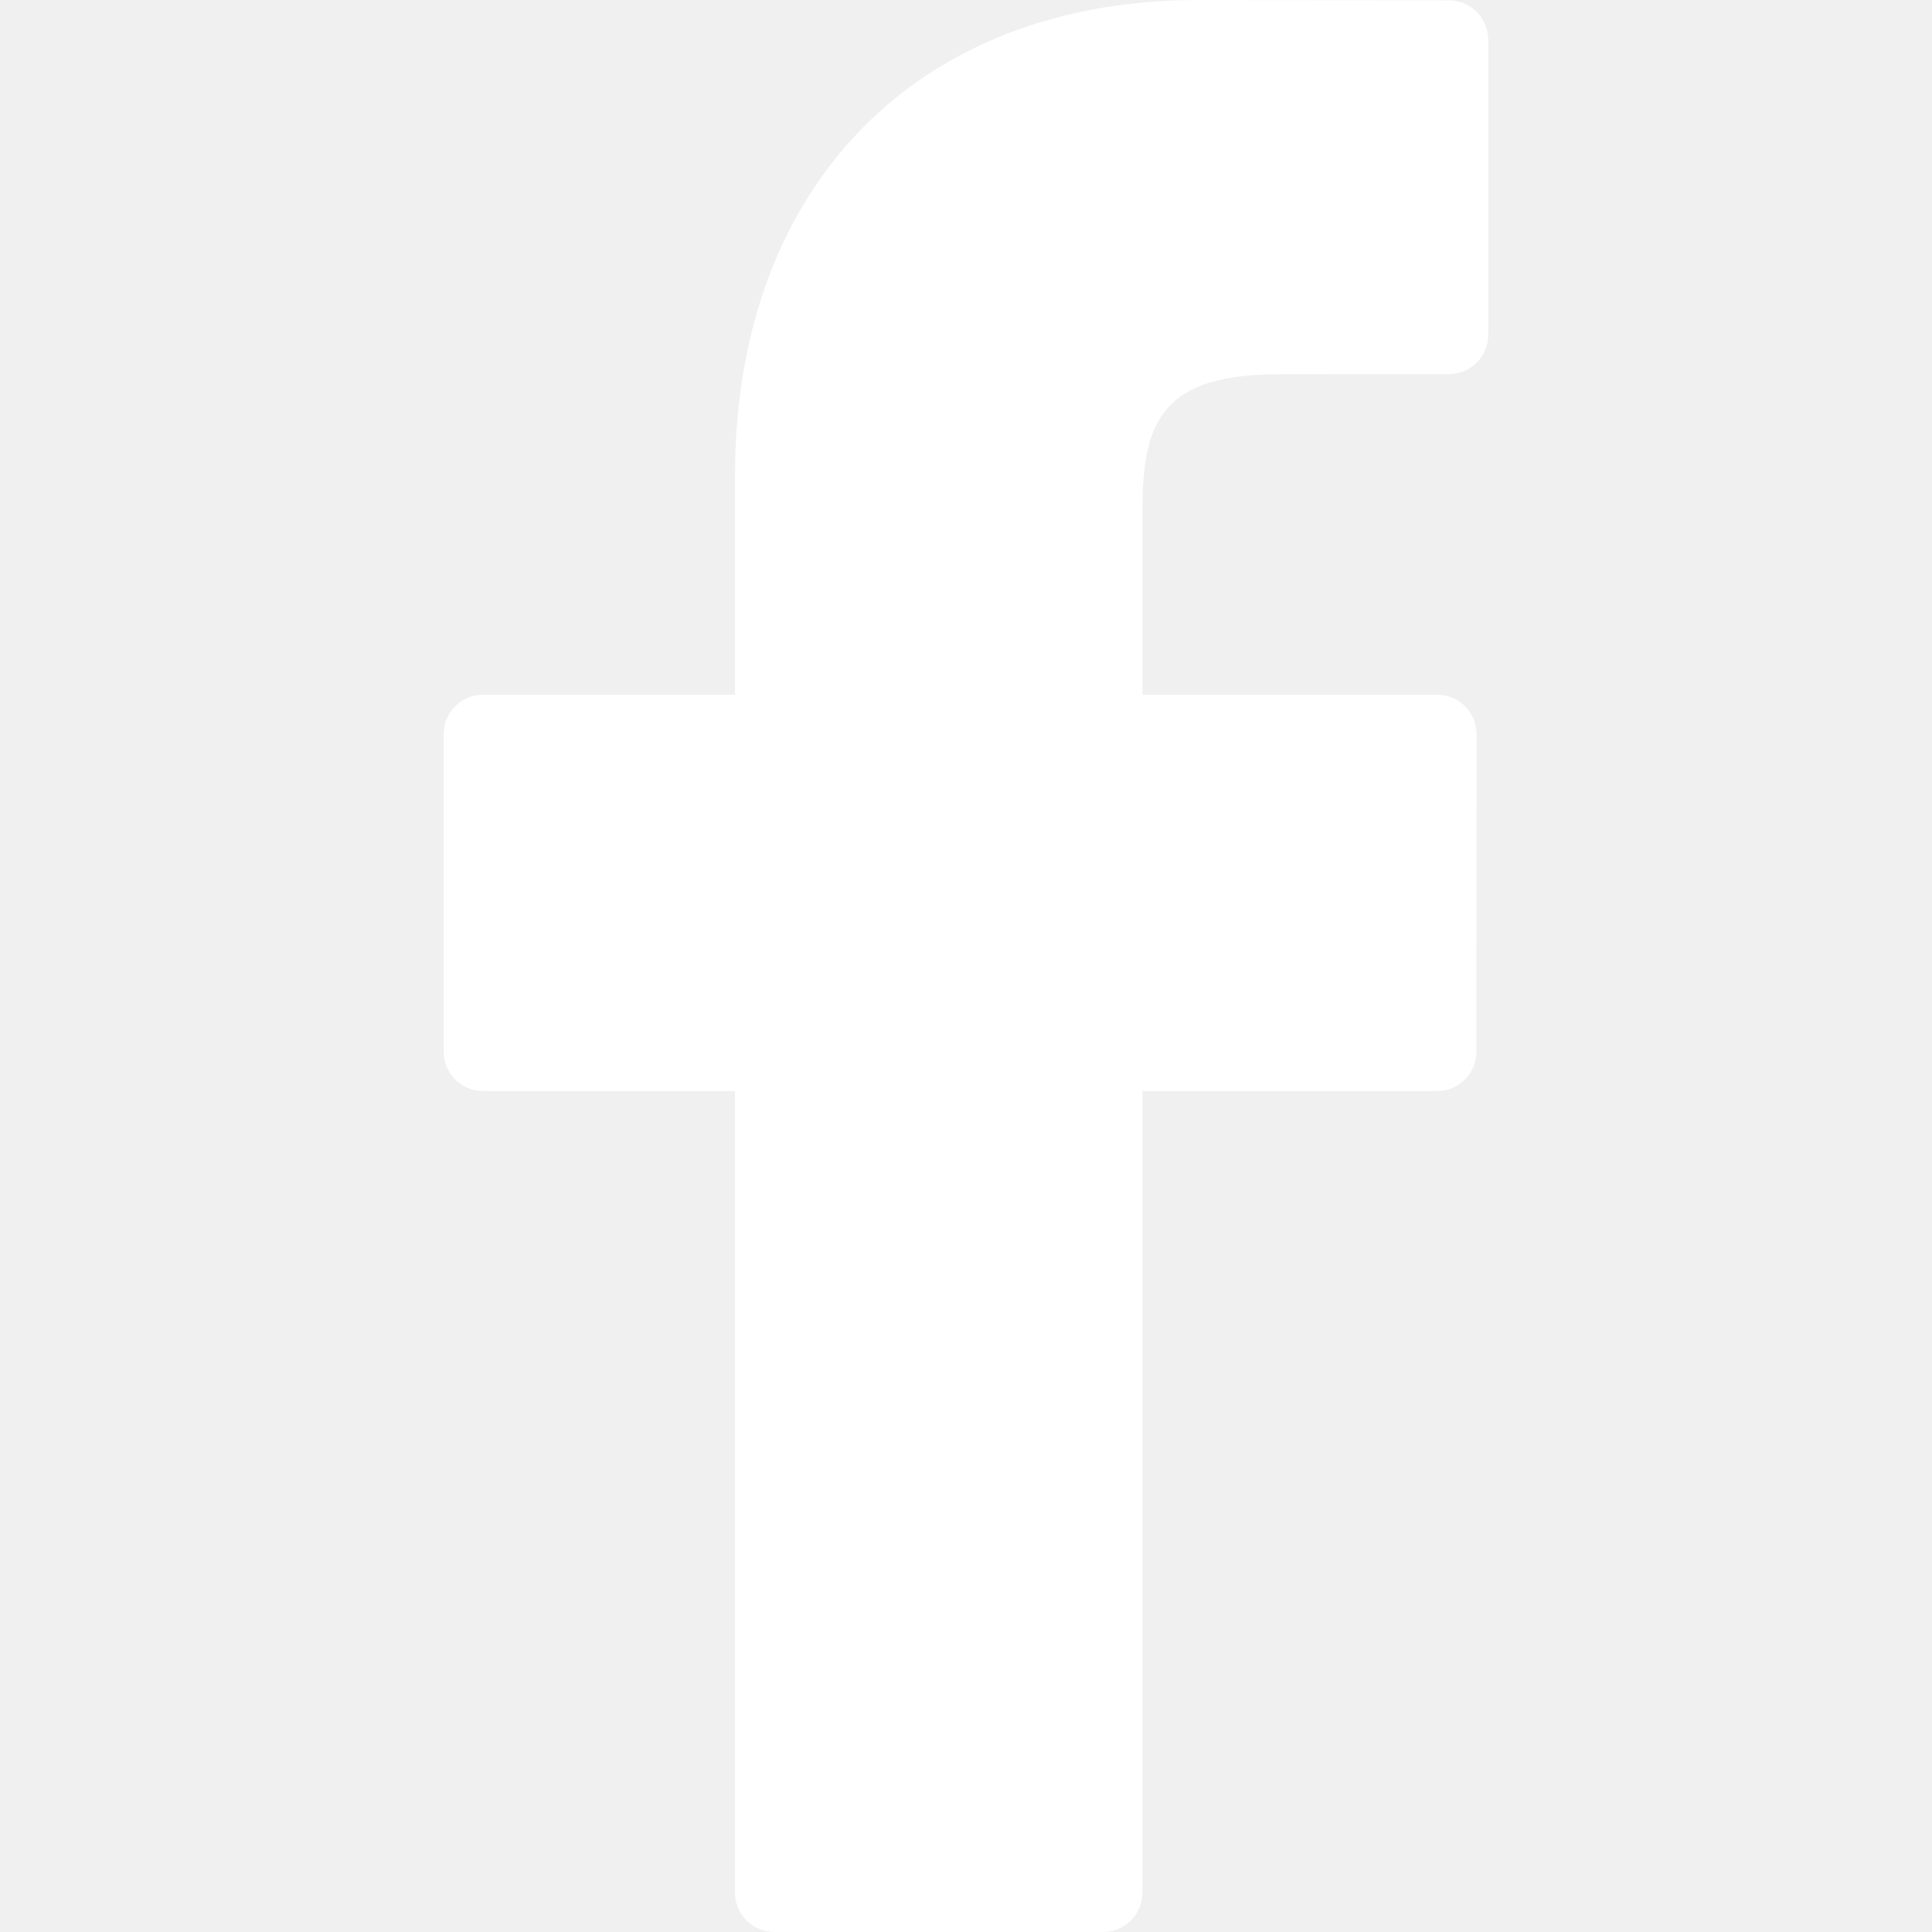
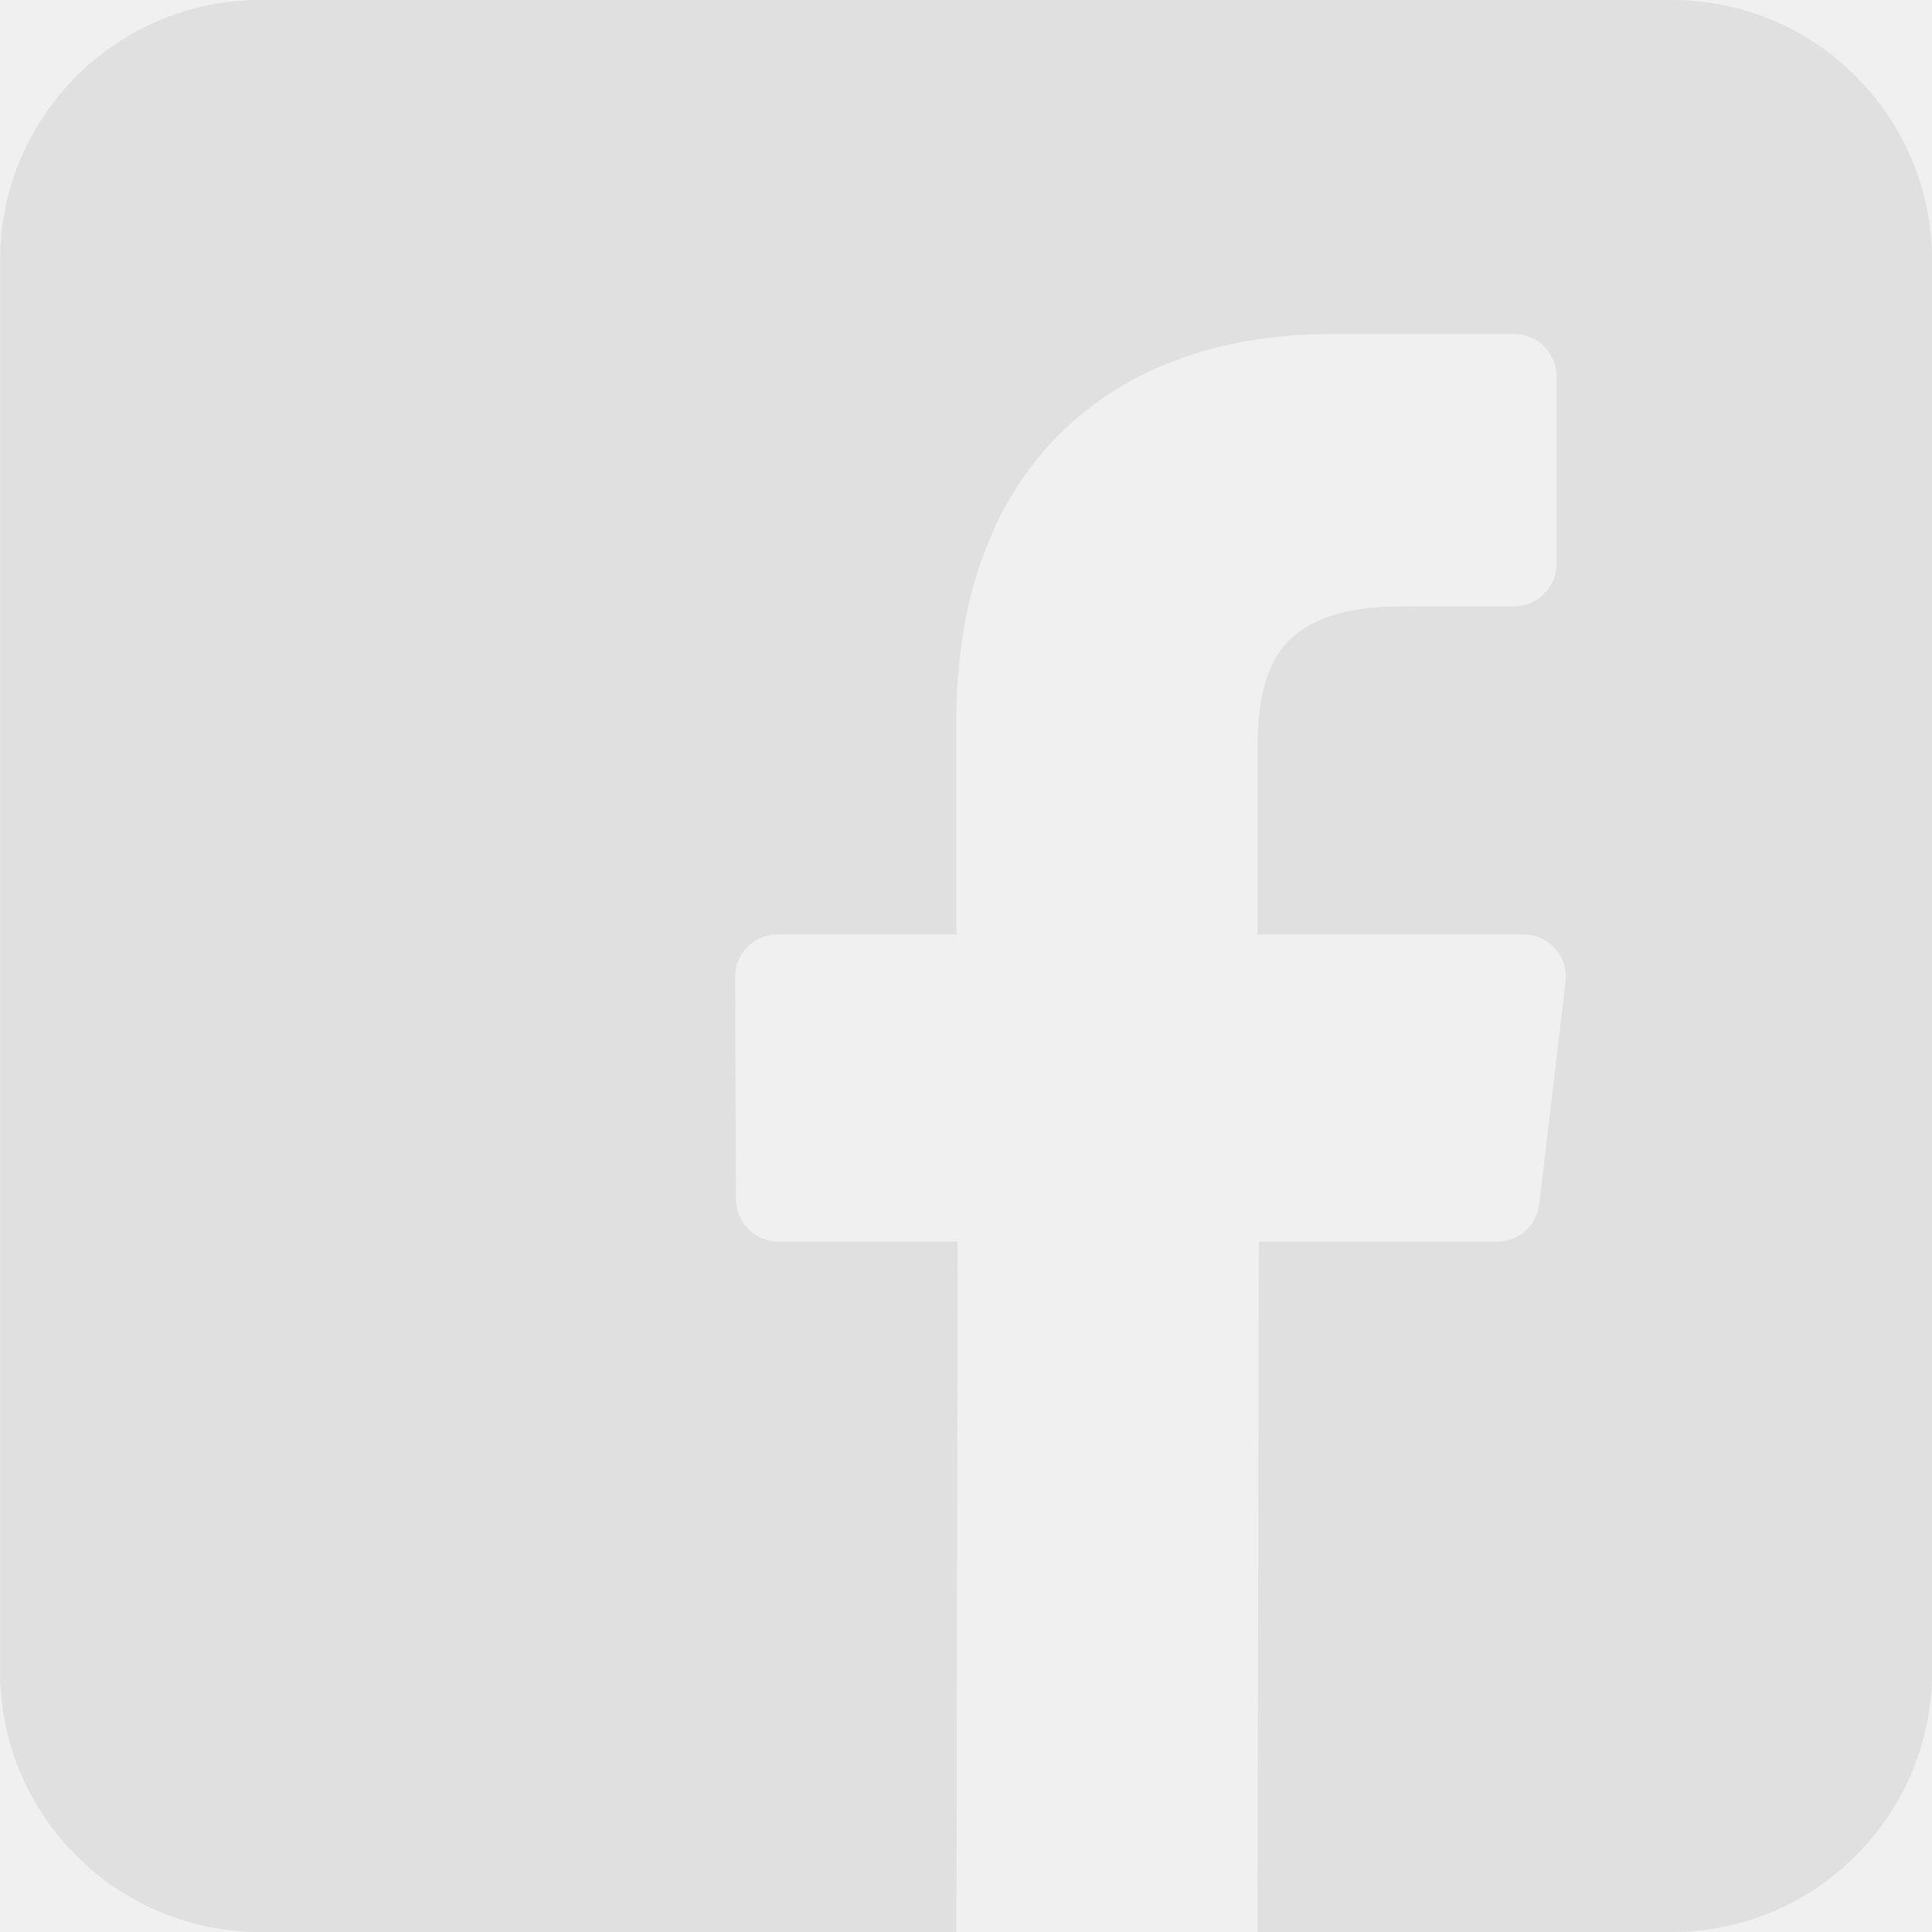
- <svg xmlns="http://www.w3.org/2000/svg" width="96.124" height="96.123" viewBox="0 0 96.124 96.123" fill="#fff">
-   <path d="M72.089.02L59.624 0C45.62 0 36.57 9.285 36.57 23.656v10.907H24.037a1.96 1.96 0 0 0-1.96 1.961v15.803a1.96 1.96 0 0 0 1.96 1.96H36.57v39.876a1.96 1.96 0 0 0 1.96 1.96h16.352a1.96 1.96 0 0 0 1.96-1.96V54.287h14.654a1.96 1.96 0 0 0 1.96-1.96l.006-15.803a1.963 1.963 0 0 0-1.961-1.961H56.842v-9.246c0-4.444 1.059-6.7 6.848-6.7l8.397-.003a1.96 1.96 0 0 0 1.959-1.96V1.98A1.96 1.96 0 0 0 72.089.02z" />
+ <svg xmlns="http://www.w3.org/2000/svg" width="30" height="30" viewBox="0 0 30 30" fill="none">
+   <g clip-path="url(#clip0)">
+     <path d="M25.958 0H4.044C1.811 0 0.001 1.81 0.001 4.043V25.957C0.001 28.19 1.811 30 4.044 30H14.852L14.87 19.279H12.085C11.723 19.279 11.429 18.987 11.428 18.625L11.415 15.169C11.413 14.805 11.708 14.51 12.072 14.51H14.852V11.171C14.852 7.296 17.218 5.186 20.675 5.186H23.511C23.874 5.186 24.169 5.48 24.169 5.843V8.757C24.169 9.12 23.875 9.414 23.512 9.414L21.771 9.415C19.891 9.415 19.527 10.308 19.527 11.619V14.51H23.658C24.051 14.51 24.357 14.853 24.31 15.244L23.901 18.7C23.862 19.03 23.581 19.28 23.248 19.28H19.546L19.527 30H25.958C28.191 30 30.001 28.19 30.001 25.957V4.043C30.001 1.81 28.191 0 25.958 0Z" fill="#E0E0E0" />
+   </g>
+   <defs>
+     <clipPath id="clip0">
+       <rect width="30" height="30" fill="white" />
+     </clipPath>
+   </defs>
</svg>
